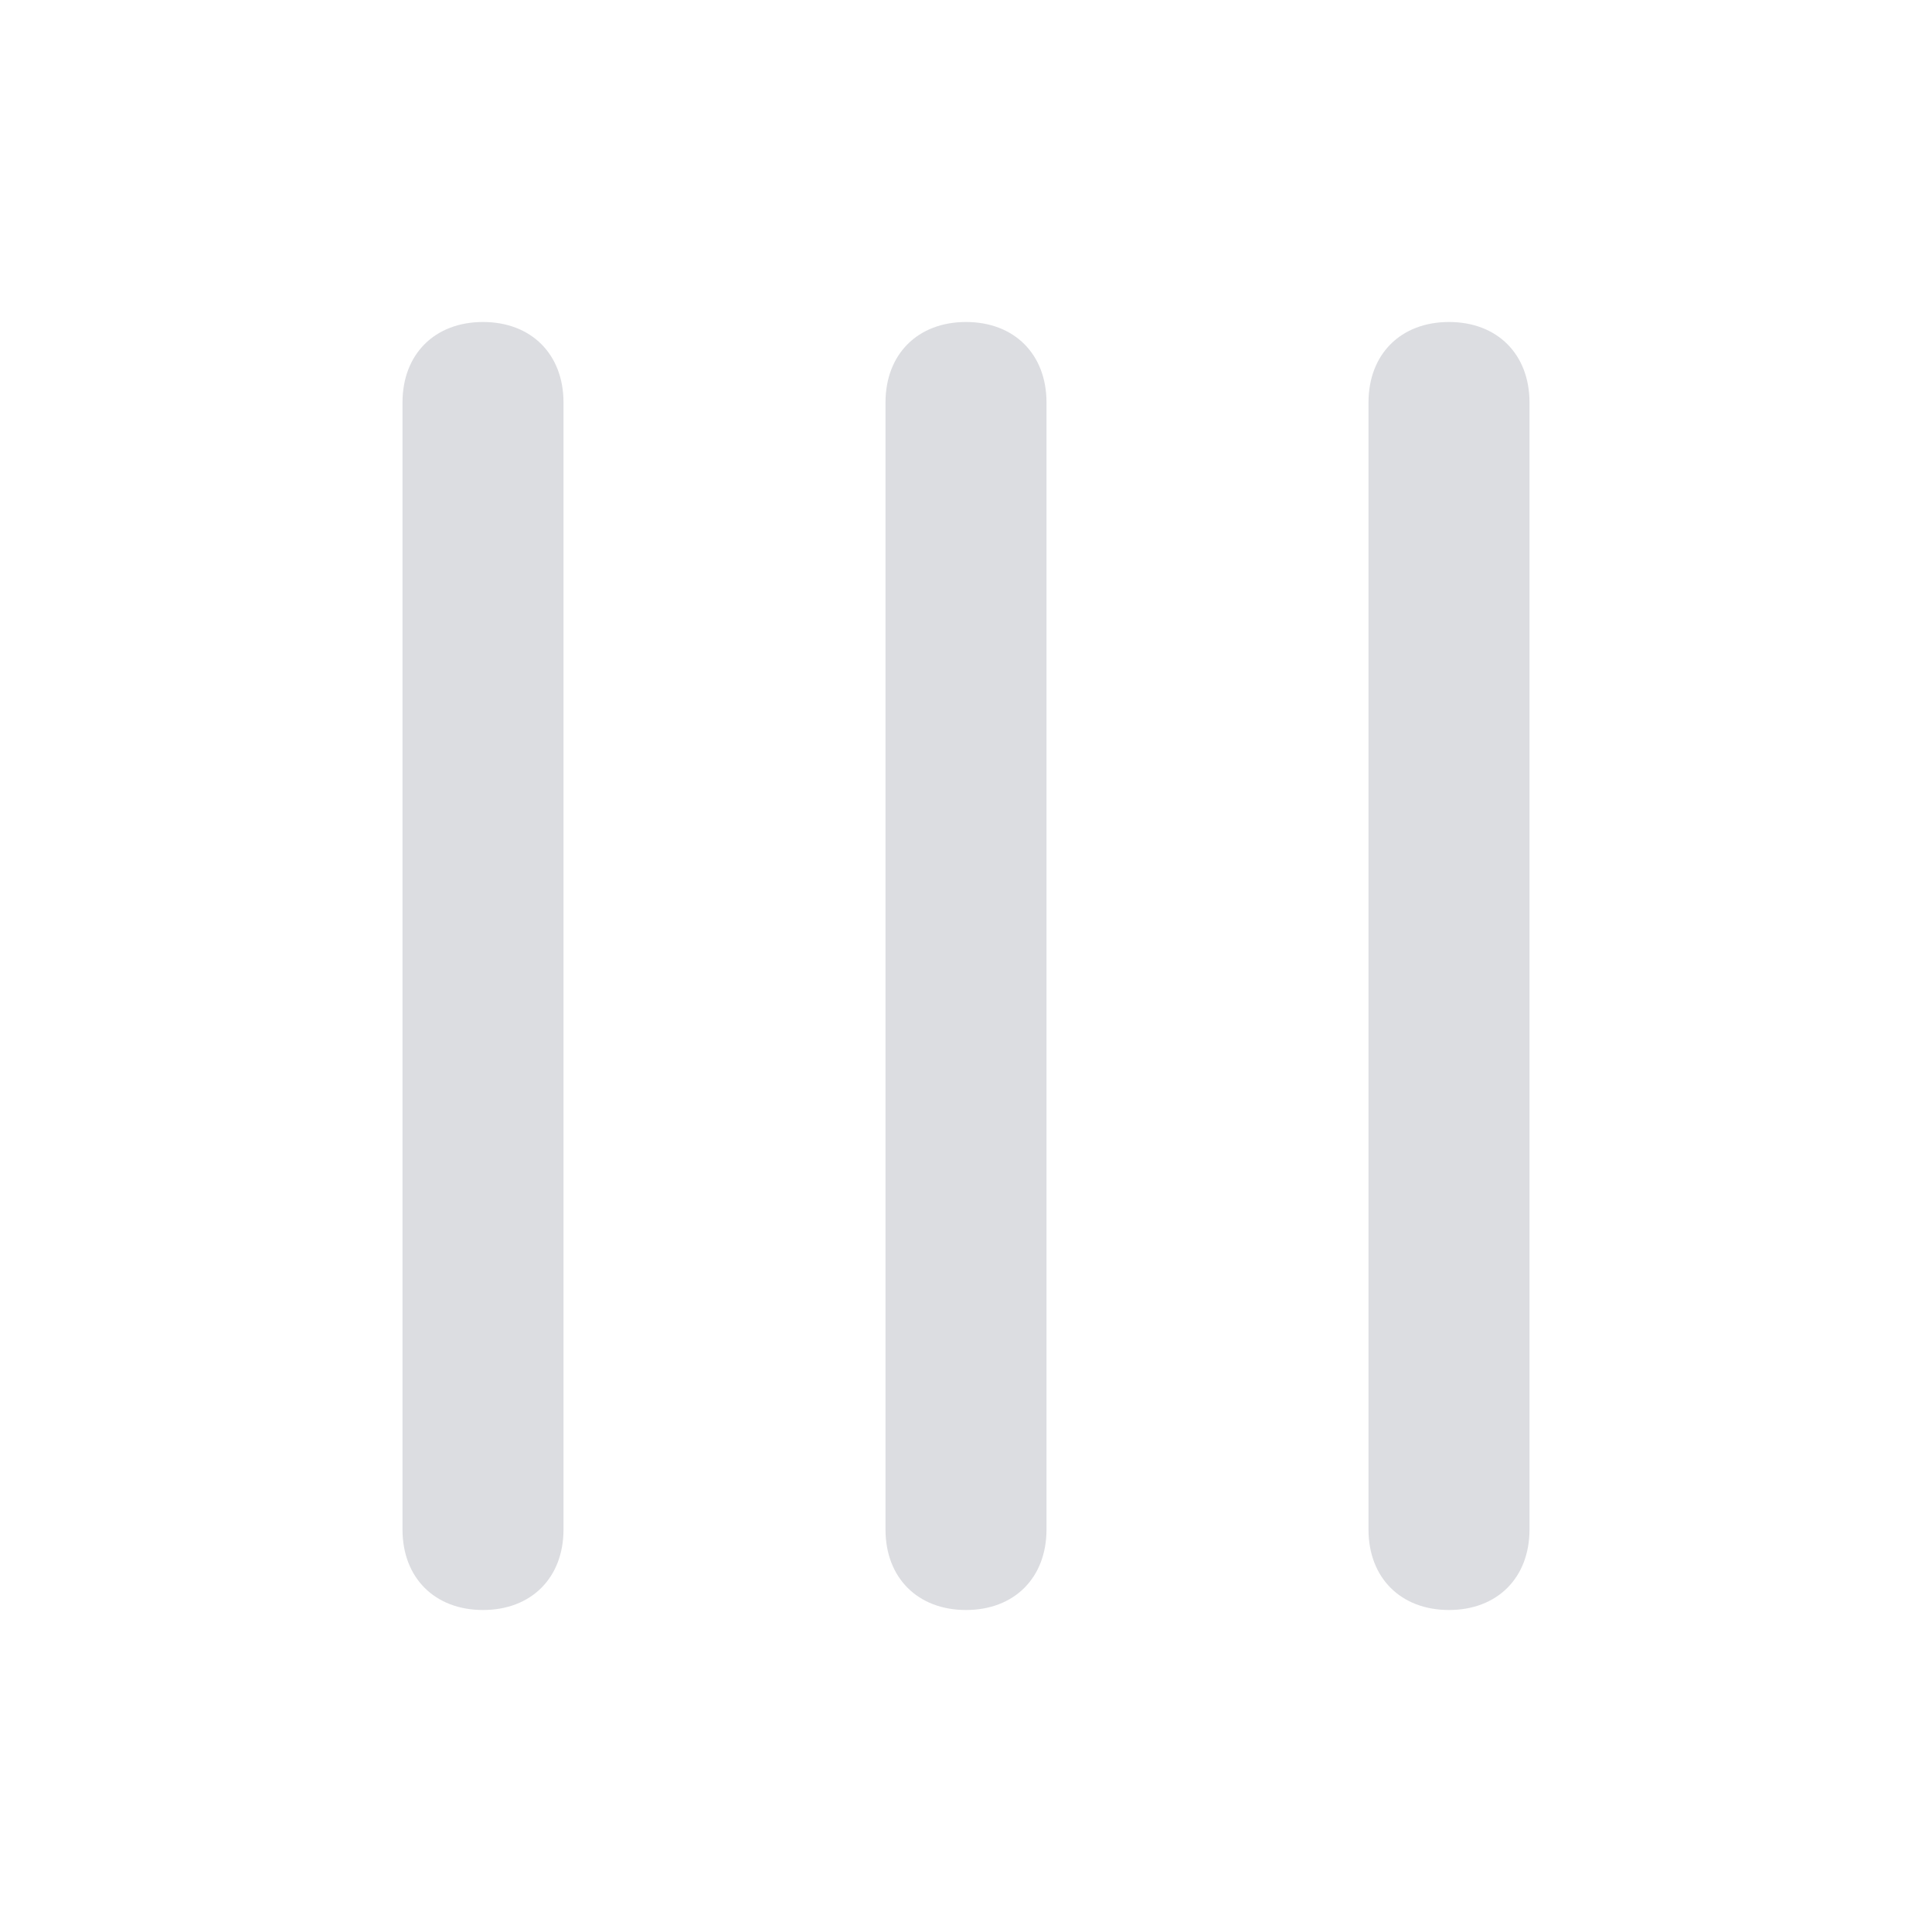
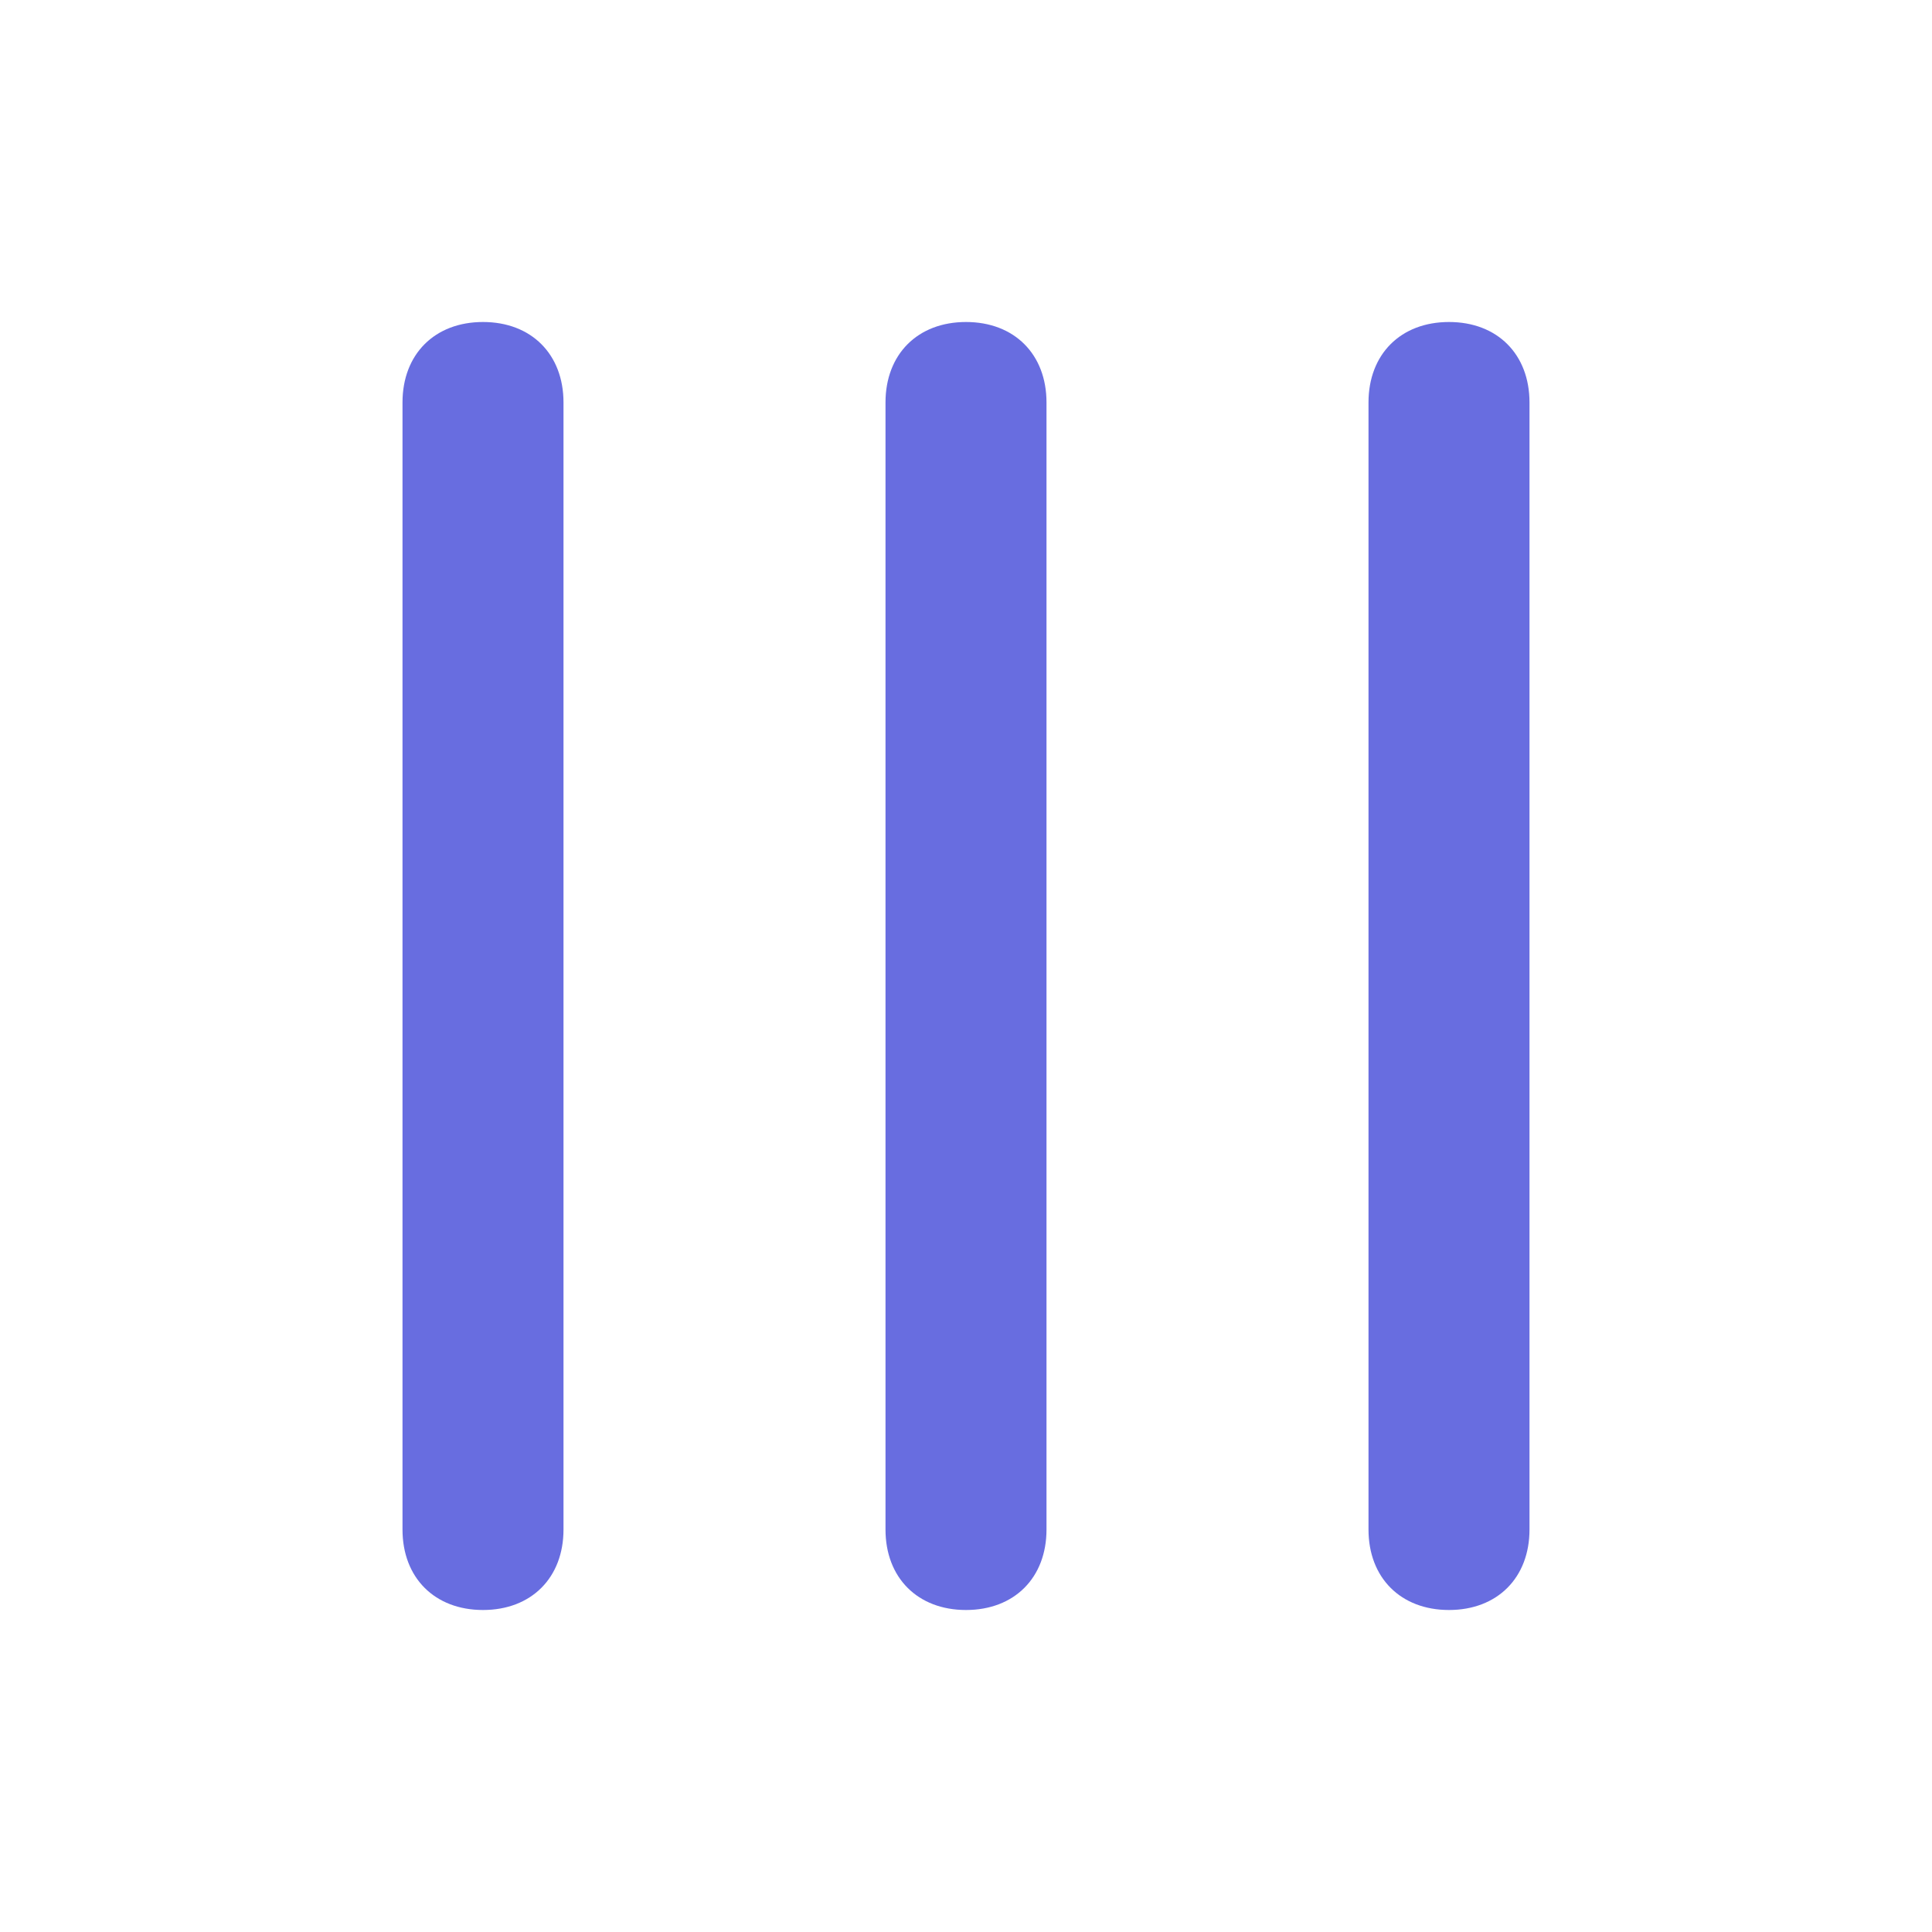
- <svg xmlns="http://www.w3.org/2000/svg" width="800px" height="800px" viewBox="0 0 24 24" version="1.1" xml:space="preserve" fill="#dcdde1">
+ <svg xmlns="http://www.w3.org/2000/svg" width="800px" height="800px" viewBox="0 0 24 24" version="1.1" xml:space="preserve" fill="#686de0">
  <g id="SVGRepo_bgCarrier" stroke-width="0" />
  <g id="SVGRepo_tracerCarrier" stroke-linecap="round" stroke-linejoin="round" />
  <g id="SVGRepo_iconCarrier">
    <style type="text/css"> .st0{opacity:0.2;fill:none;stroke:#000000;stroke-width:5.000000e-02;stroke-miterlimit:10;} </style>
    <g id="Layer_1" />
    <g id="Layer_2">
      <g>
        <path d="M18,4c-0.6,0-1,0.4-1,1v14c0,0.6,0.4,1,1,1s1-0.4,1-1V5C19,4.4,18.6,4,18,4z" />
        <path d="M12,4c-0.6,0-1,0.4-1,1v14c0,0.6,0.4,1,1,1s1-0.4,1-1V5C13,4.4,12.6,4,12,4z" />
        <path d="M6,4C5.4,4,5,4.4,5,5v14c0,0.6,0.4,1,1,1s1-0.4,1-1V5C7,4.4,6.6,4,6,4z" />
      </g>
    </g>
  </g>
</svg>
